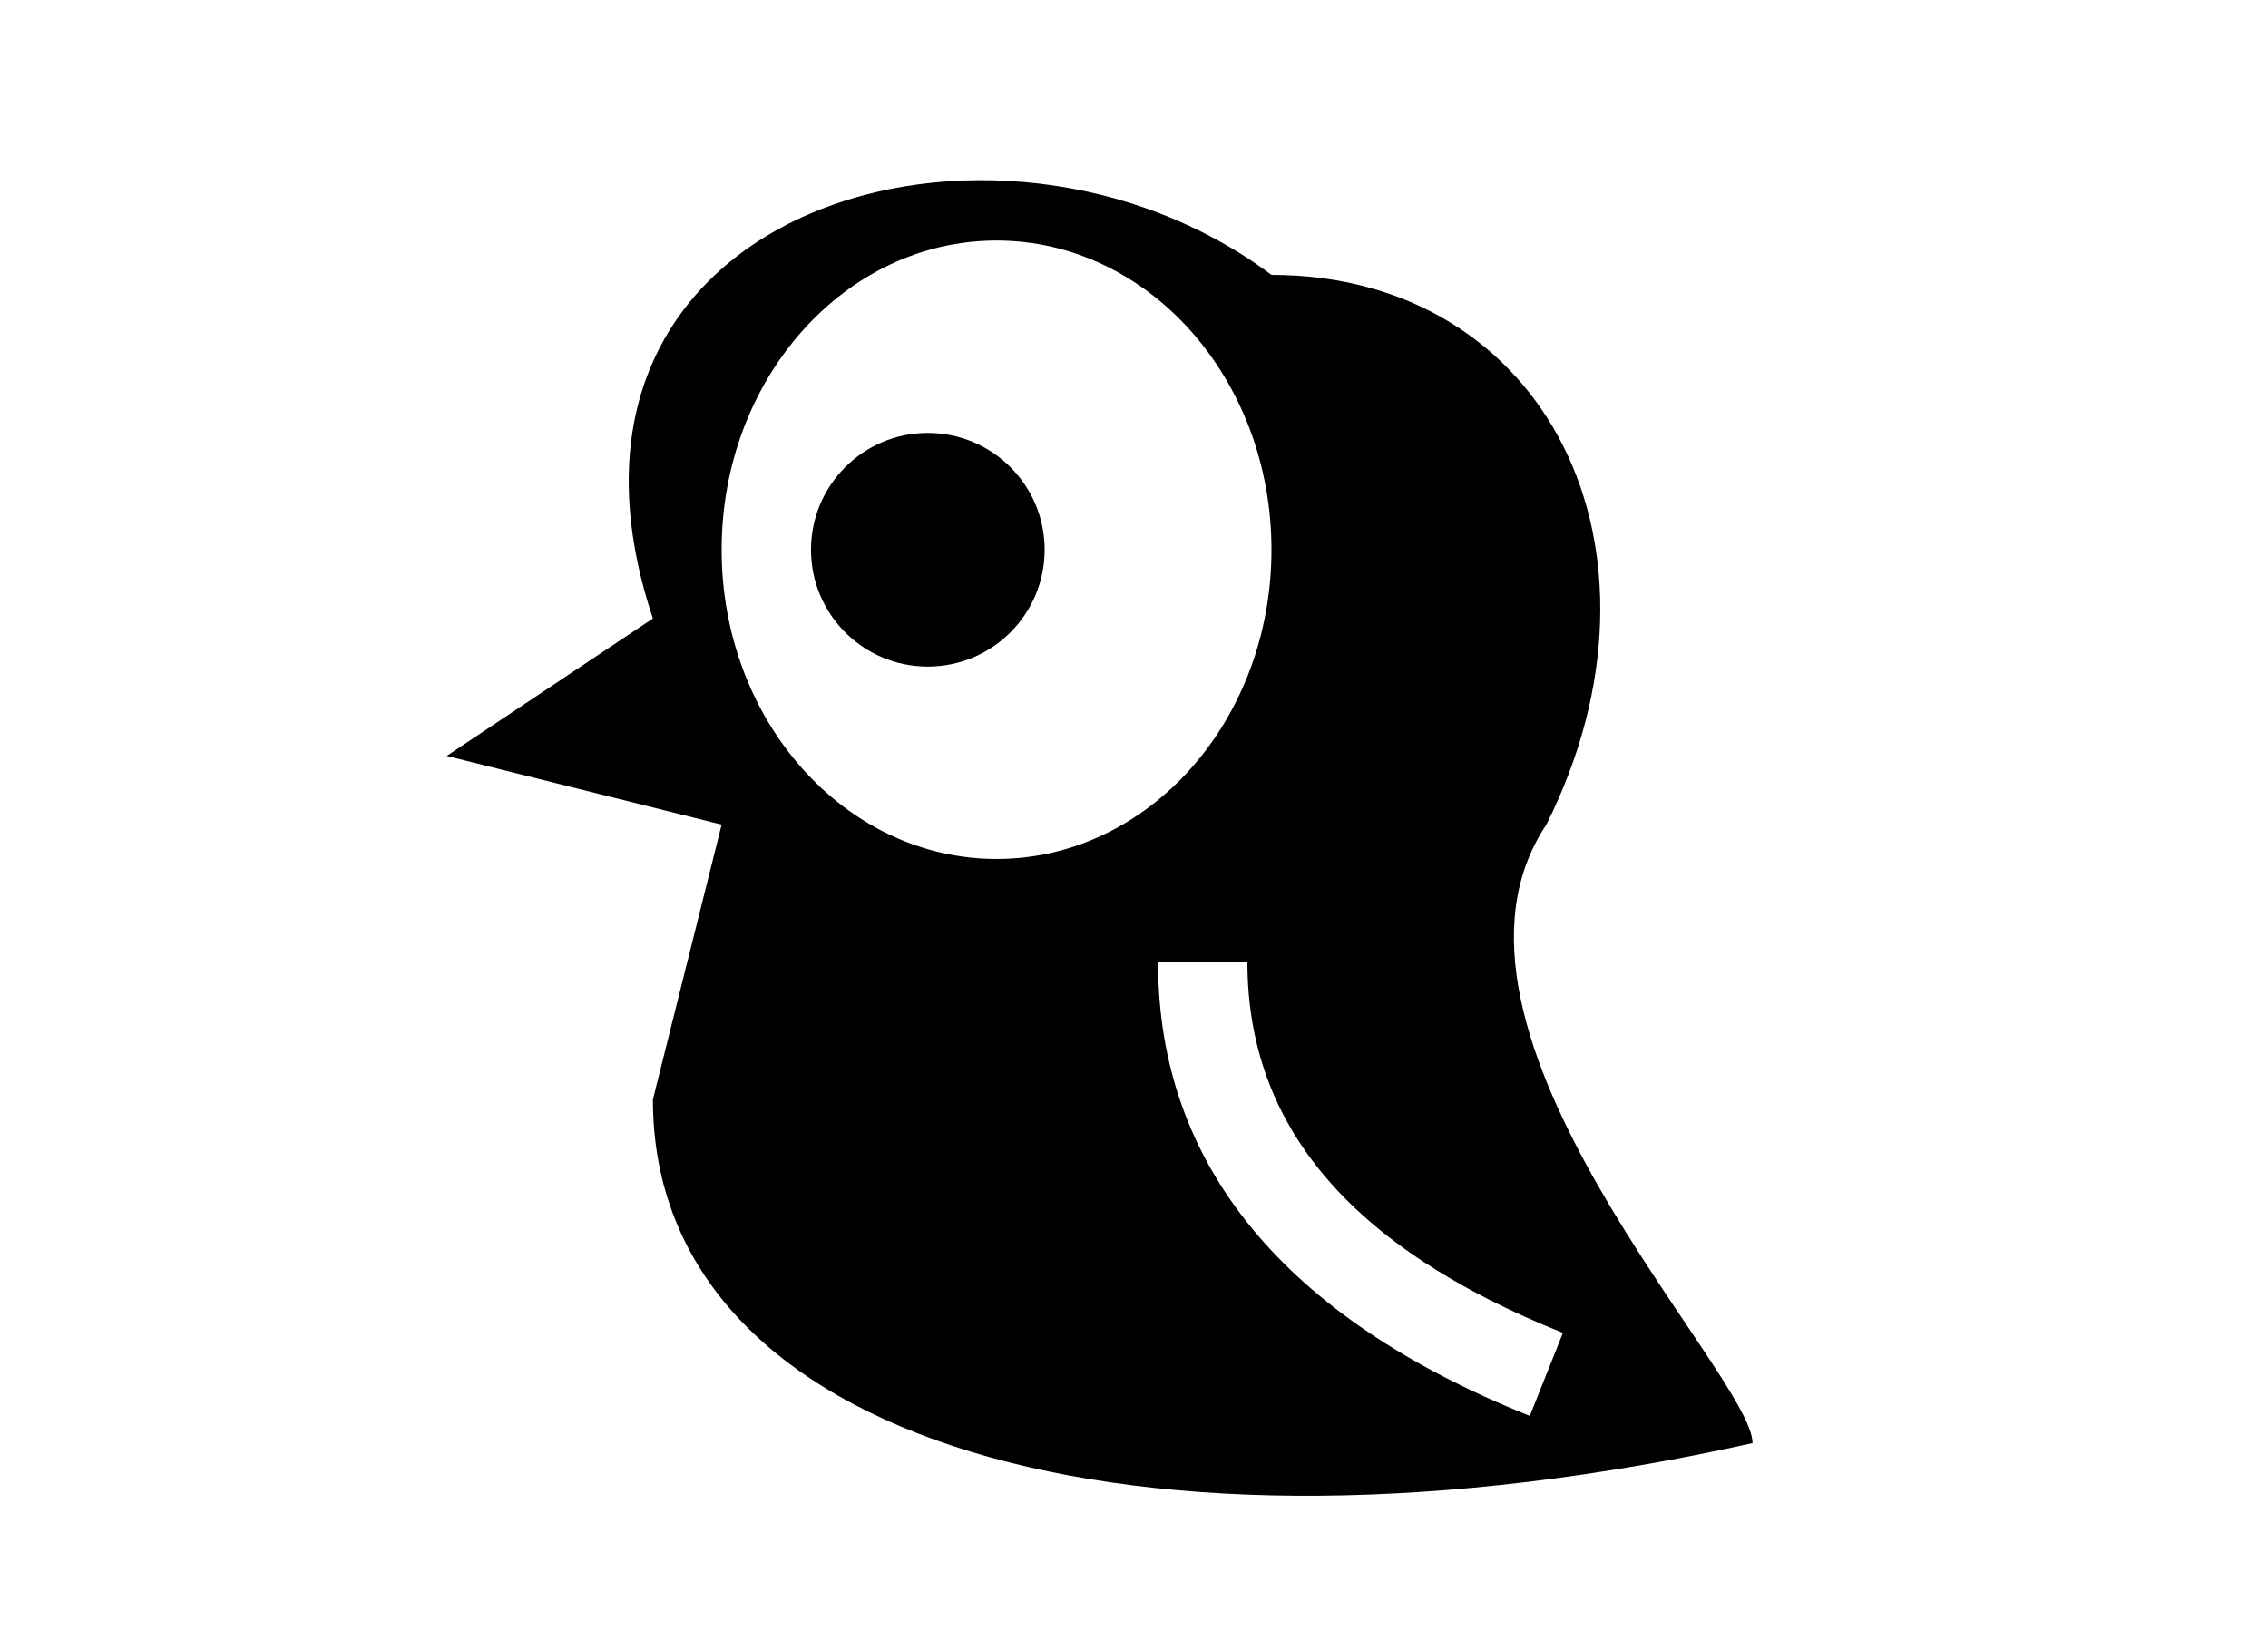
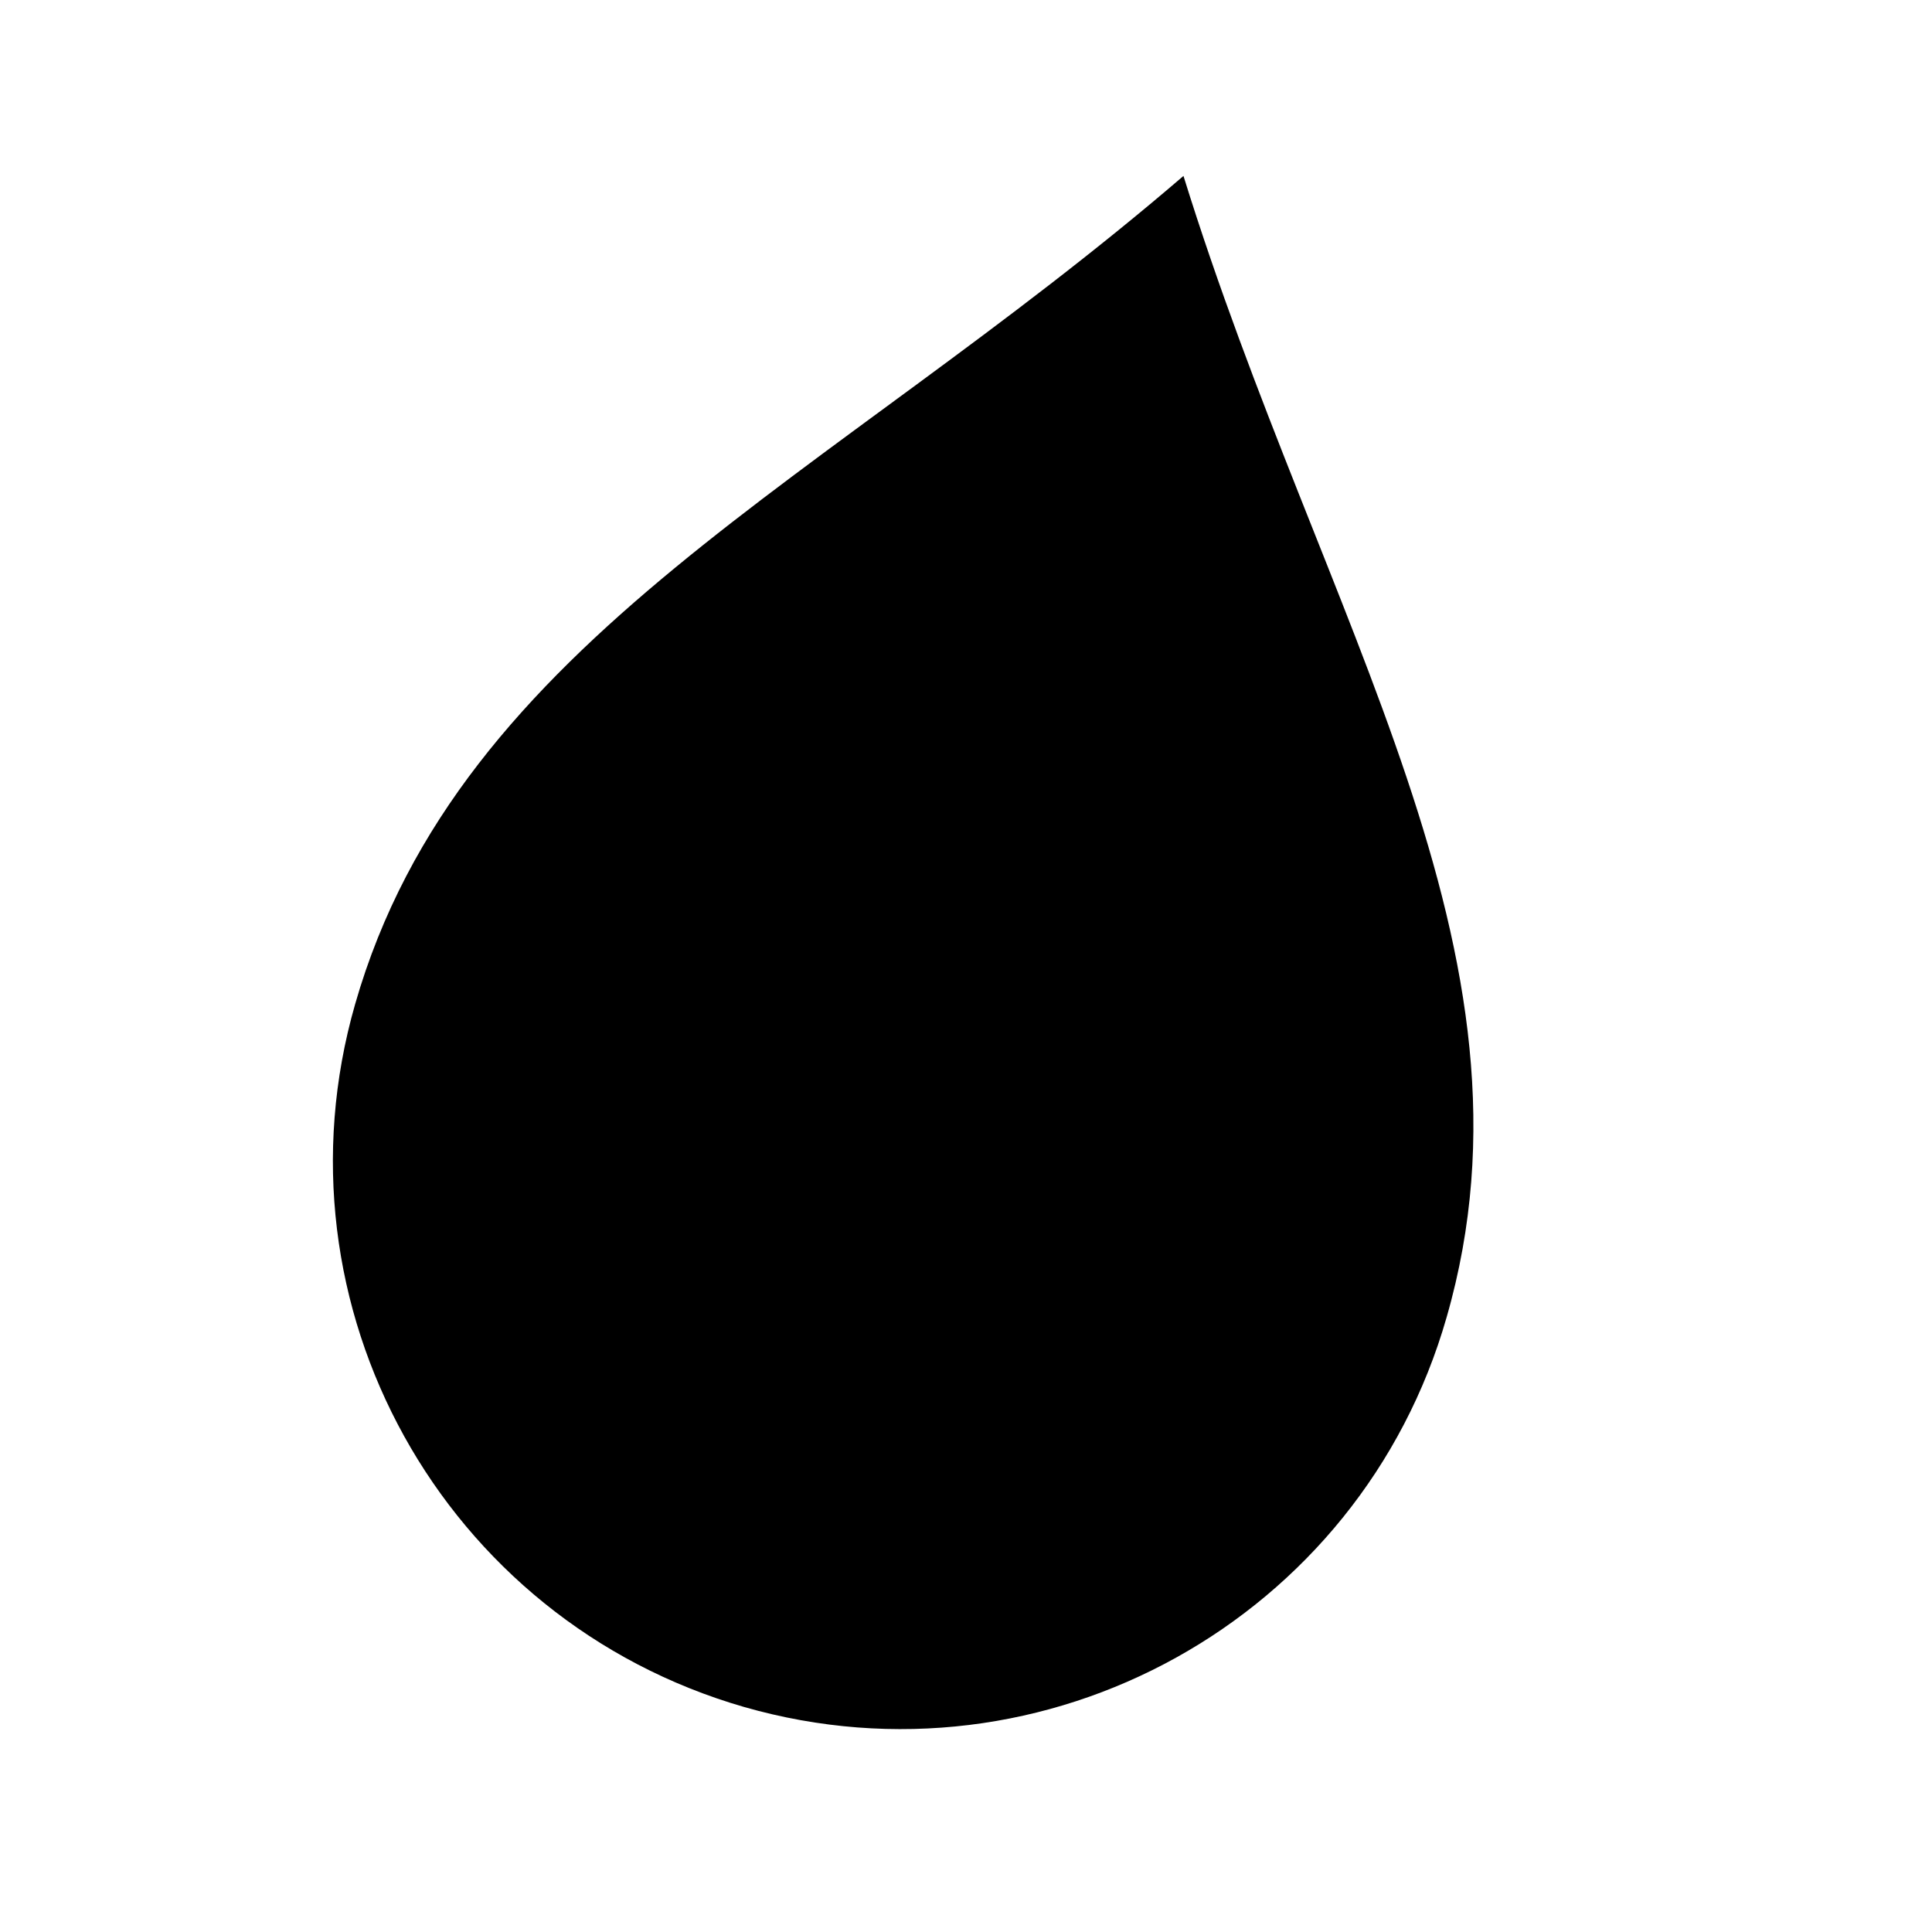
- <svg xmlns="http://www.w3.org/2000/svg" width="22pt" height="16pt" viewBox="0 0 33 24">
-   <g transform="translate(4.5 0)" fill="black">
-     <path fill-rule="evenodd" d="M5 9C3 3 10 1 14 4C18 4 20 8 18 12C16 15 21 20 21 21C12 23 5 21 5 16L6 12 2 11Z              M6 8A4 4.5 0 1 0 14 8A4 4.5 0 1 0 6 8Z              M12.35 14C12.35 16.962 14.198 19.179 17.759 20.604L18.241 19.396C15.135 18.154 13.65 16.372 13.65 14Z" />
-     <circle cx="9" cy="8" r="1.7" />
-   </g>
+ <svg xmlns="http://www.w3.org/2000/svg" width="16pt" height="16pt" viewBox="0 0 16 16">
+   <path fill="black" d="M9.801 1.457C10.953 5.168 12.852 7.883 11.98 10.91C11.266 13.406 8.66 14.852 6.164 14.137C3.668 13.418 2.223 10.816 2.941 8.316C3.809 5.289 6.852 3.992 9.801 1.457Z" />
</svg>
